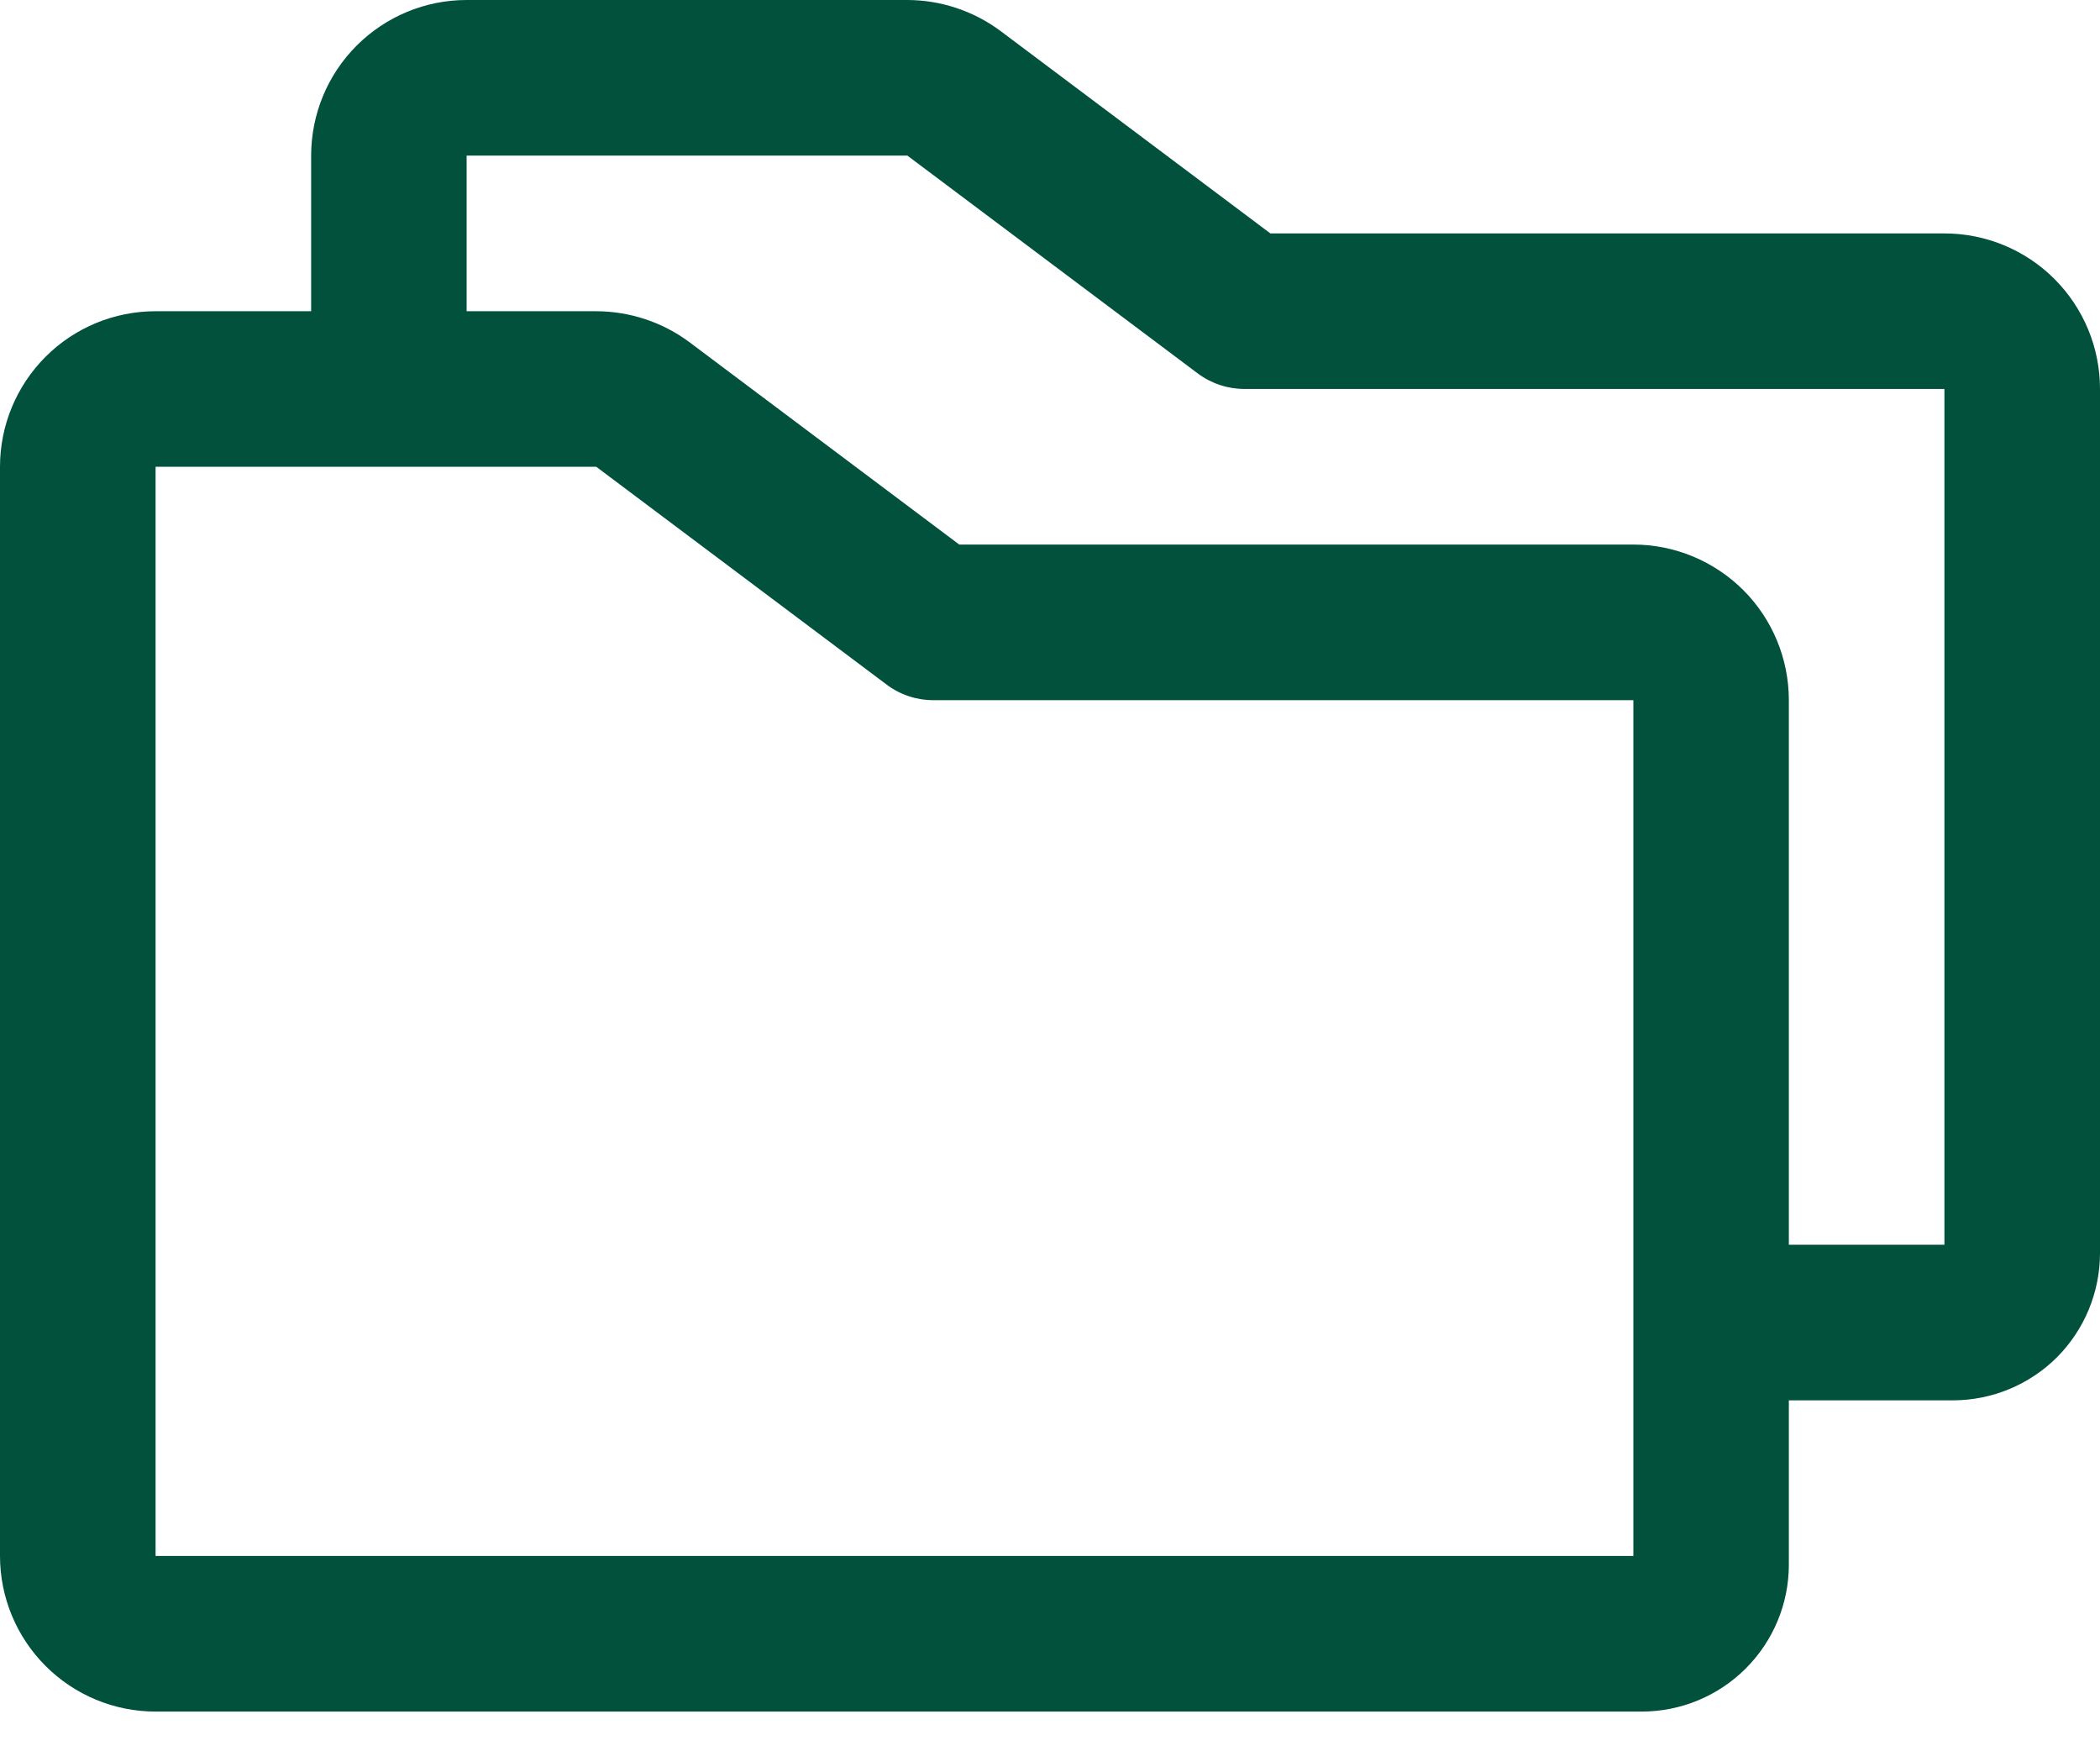
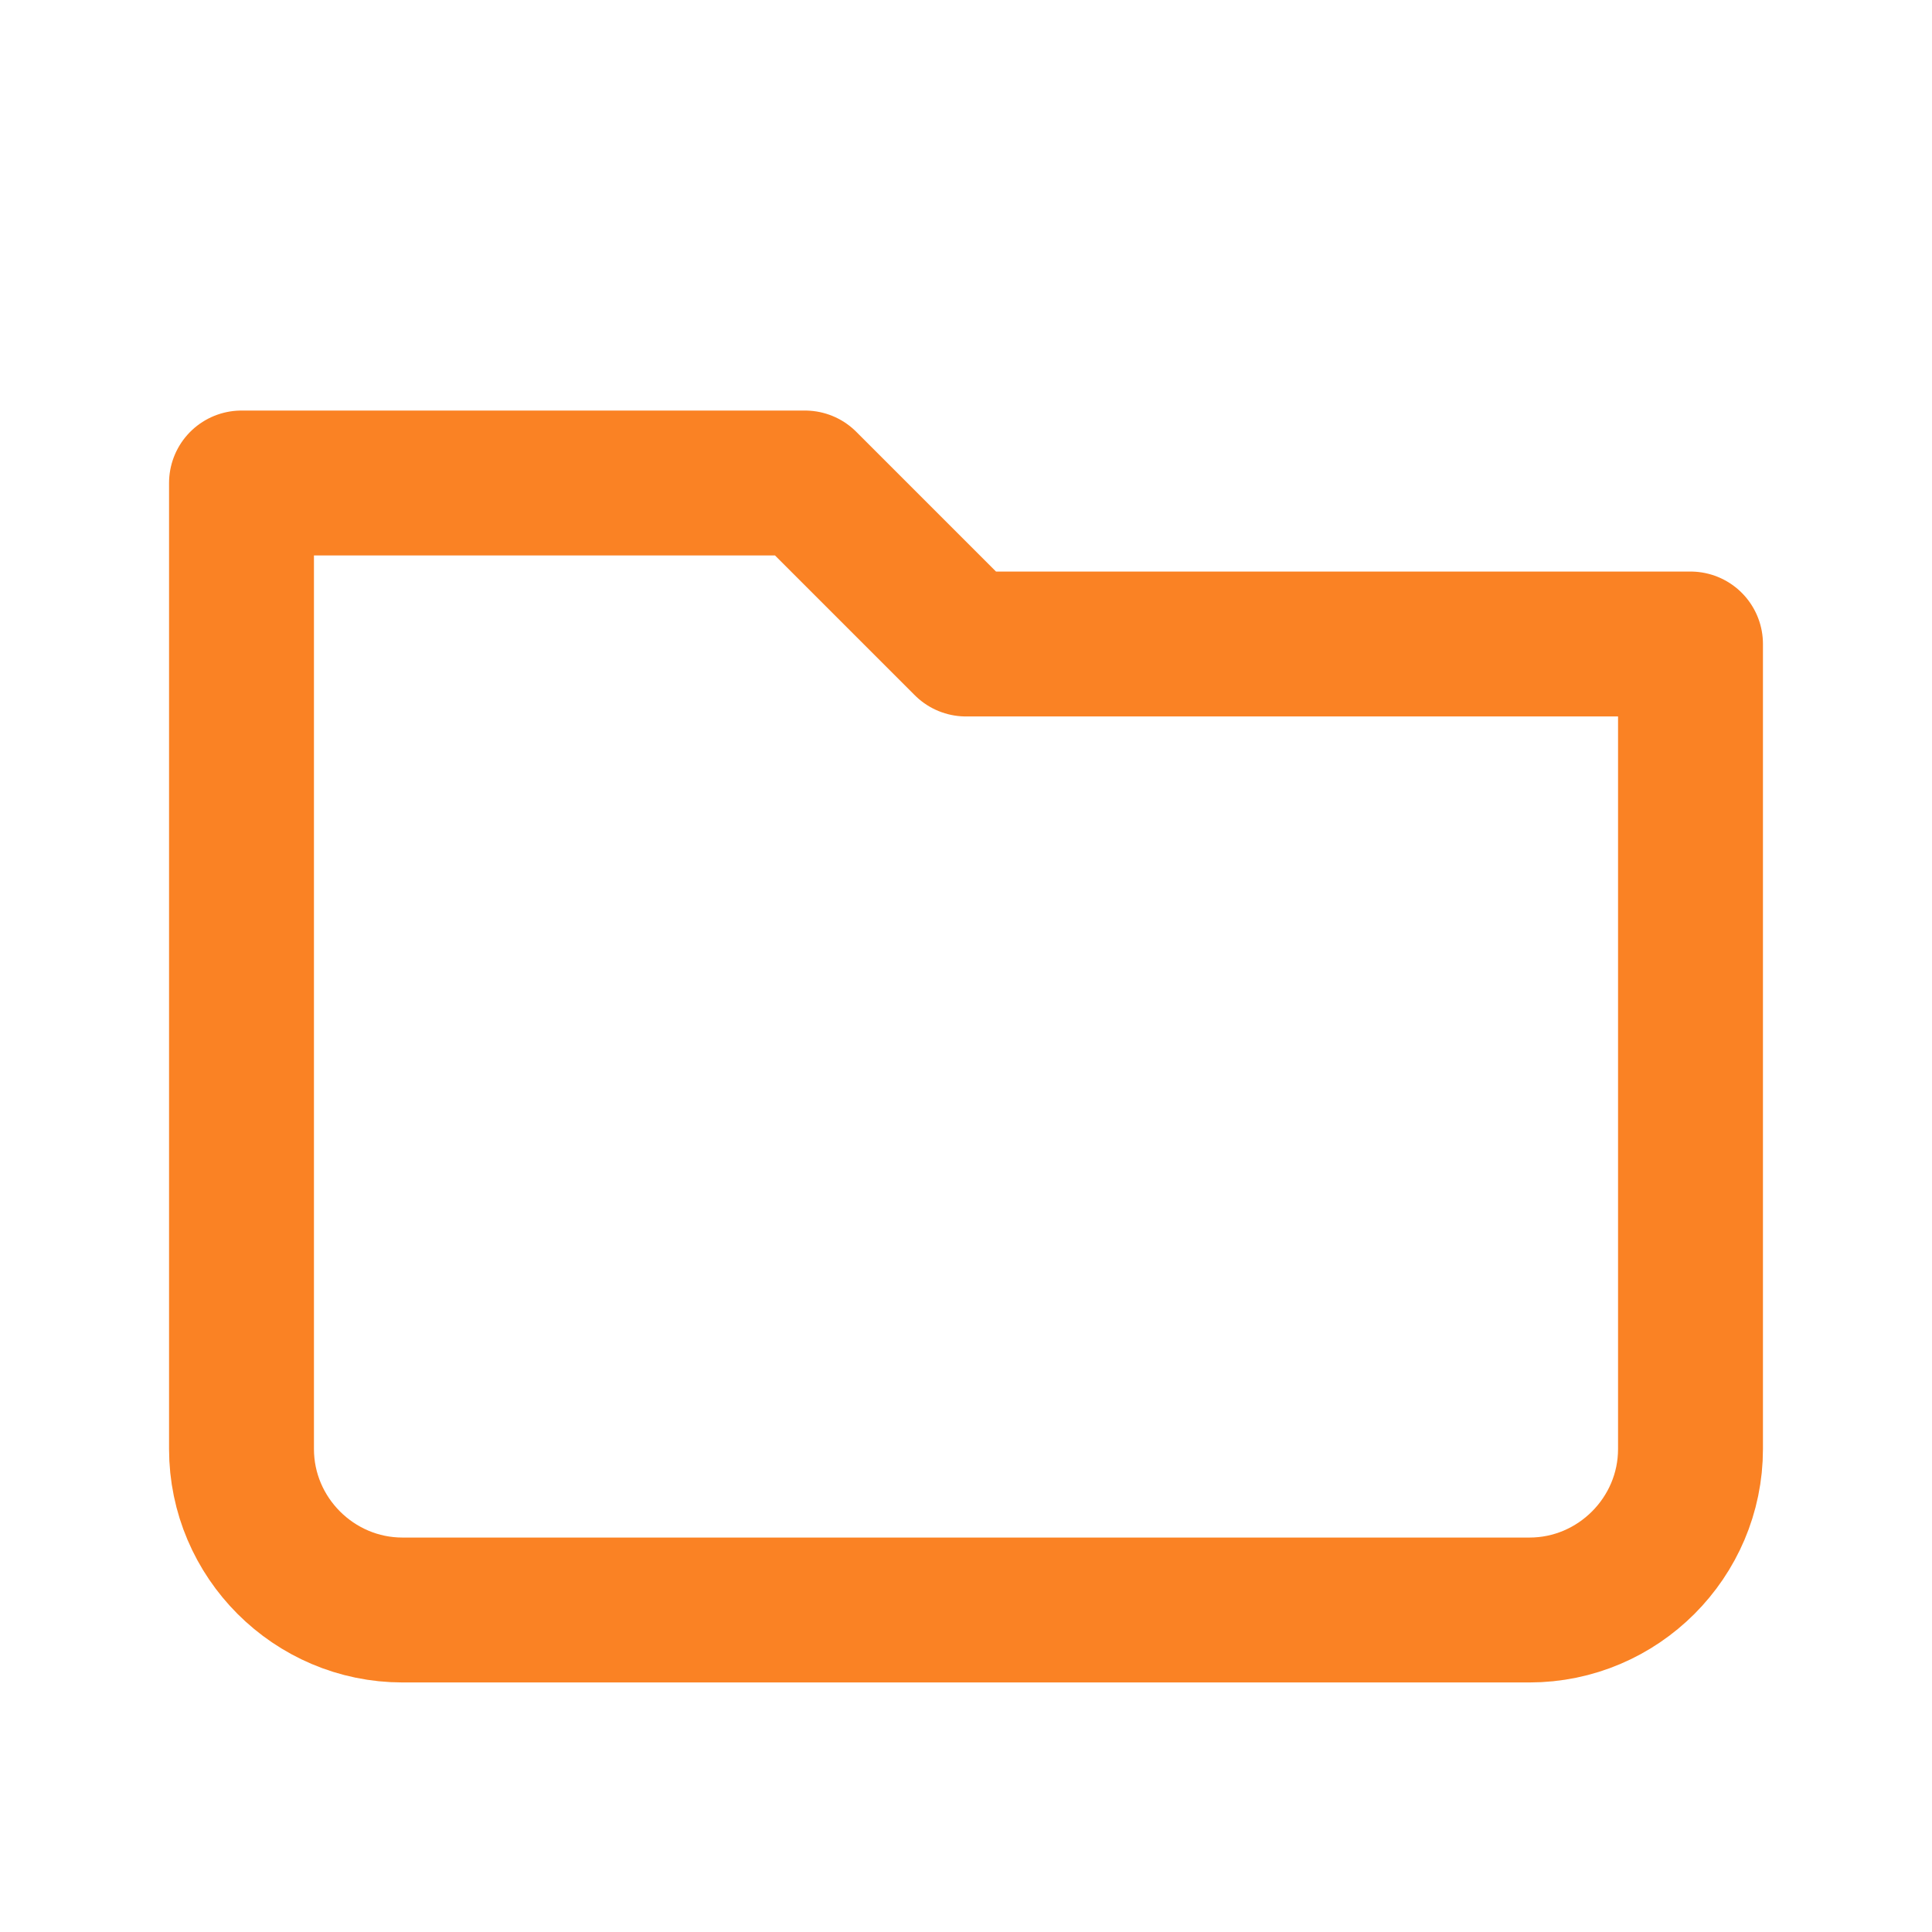
- <svg xmlns="http://www.w3.org/2000/svg" width="24" height="20" viewBox="0 0 24 20" fill="none">
-   <path d="M22.222 2.667H14.519L11.437 0.356C11.129 0.126 10.755 0.001 10.37 0H5.333C4.862 0 4.41 0.187 4.076 0.521C3.743 0.854 3.556 1.306 3.556 1.778V3.556H1.778C1.306 3.556 0.854 3.743 0.521 4.076C0.187 4.41 0 4.862 0 5.333V17.778C0 18.249 0.187 18.701 0.521 19.035C0.854 19.368 1.306 19.556 1.778 19.556H18.766C19.211 19.555 19.637 19.378 19.952 19.063C20.267 18.748 20.444 18.322 20.444 17.877V16H22.321C22.766 15.999 23.193 15.822 23.508 15.508C23.822 15.193 23.999 14.766 24 14.321V4.444C24 3.973 23.813 3.521 23.479 3.187C23.146 2.854 22.694 2.667 22.222 2.667ZM18.667 17.778H1.778V5.333H6.814L10.133 7.822C10.287 7.938 10.474 8 10.667 8H18.667V17.778ZM22.222 14.222H20.444V8C20.444 7.529 20.257 7.076 19.924 6.743C19.59 6.41 19.138 6.222 18.667 6.222H10.963L7.881 3.911C7.573 3.681 7.199 3.557 6.814 3.556H5.333V1.778H10.37L13.689 4.267C13.843 4.382 14.03 4.444 14.222 4.444H22.222V14.222Z" fill="#02513D" />
+ <svg xmlns="http://www.w3.org/2000/svg" width="25" height="25" viewBox="0 0 24 24" fill="none" stroke="#FA8224" stroke-width="1.8" stroke-linecap="round" stroke-linejoin="round">
+   <path d="M3 6H10L12 8H21V18C21 19.1 20.1 20 19 20H5C3.9 20 3 19.1 3 18V6Z" />
</svg>
